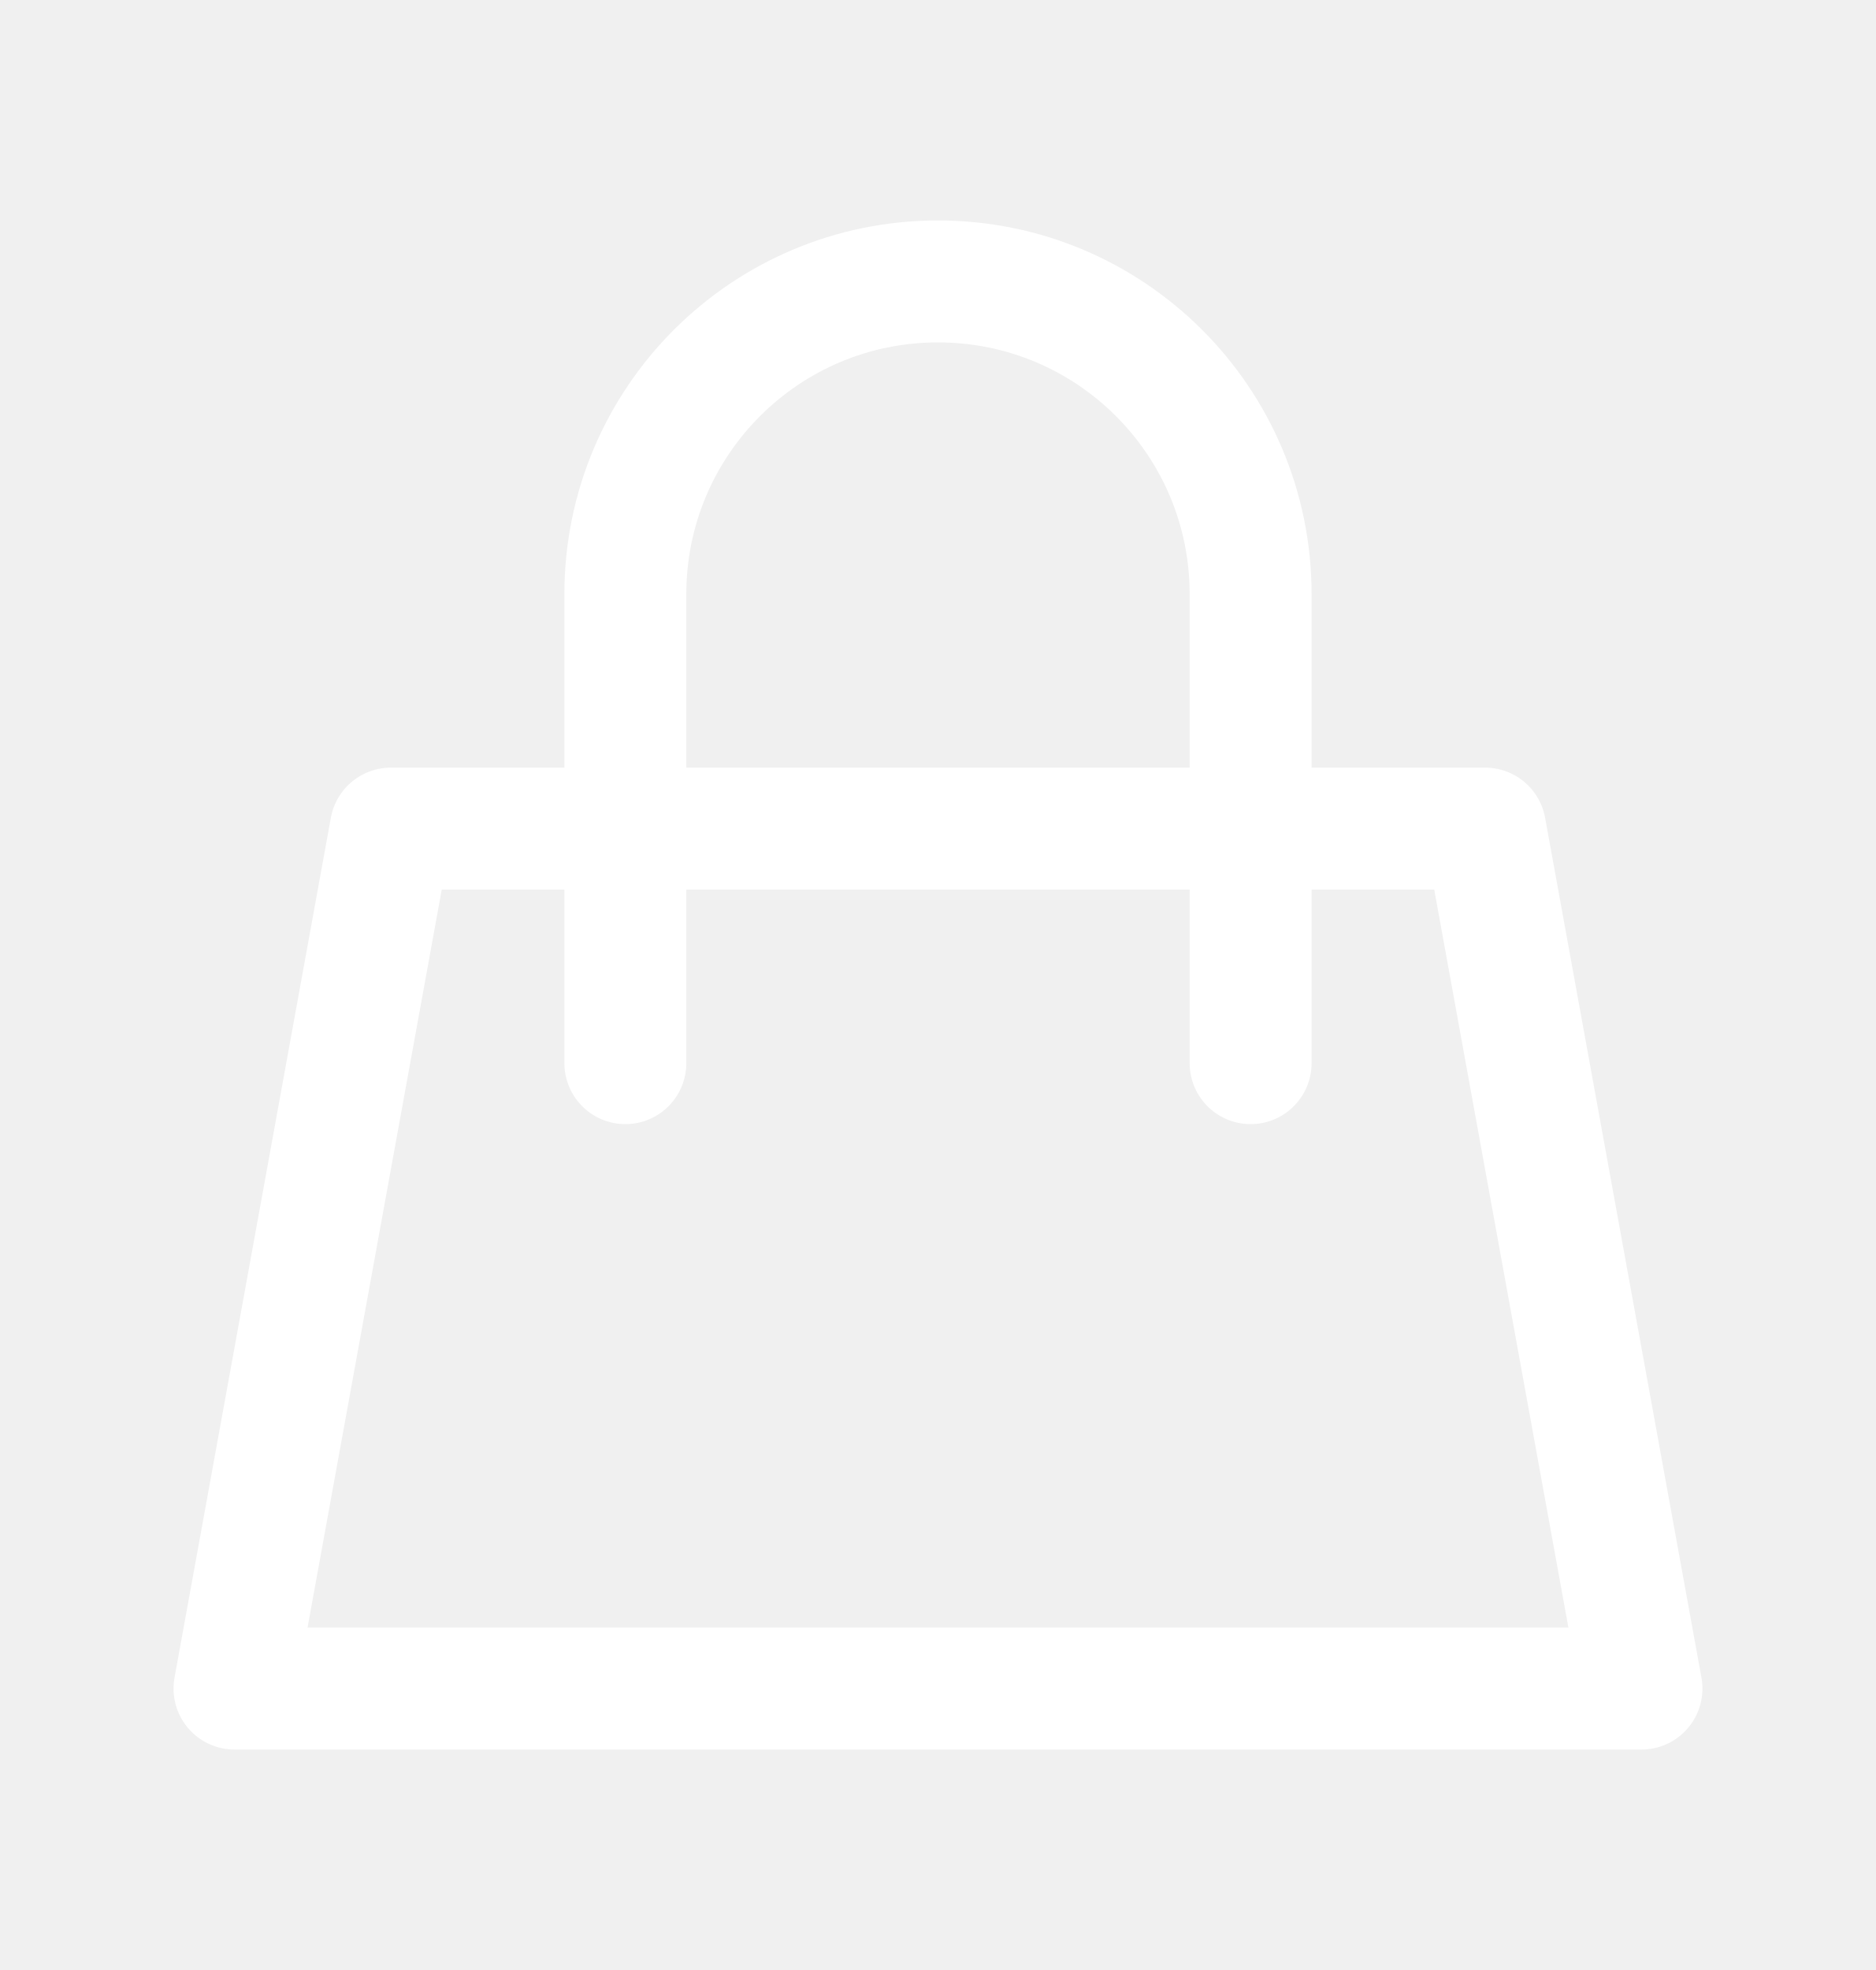
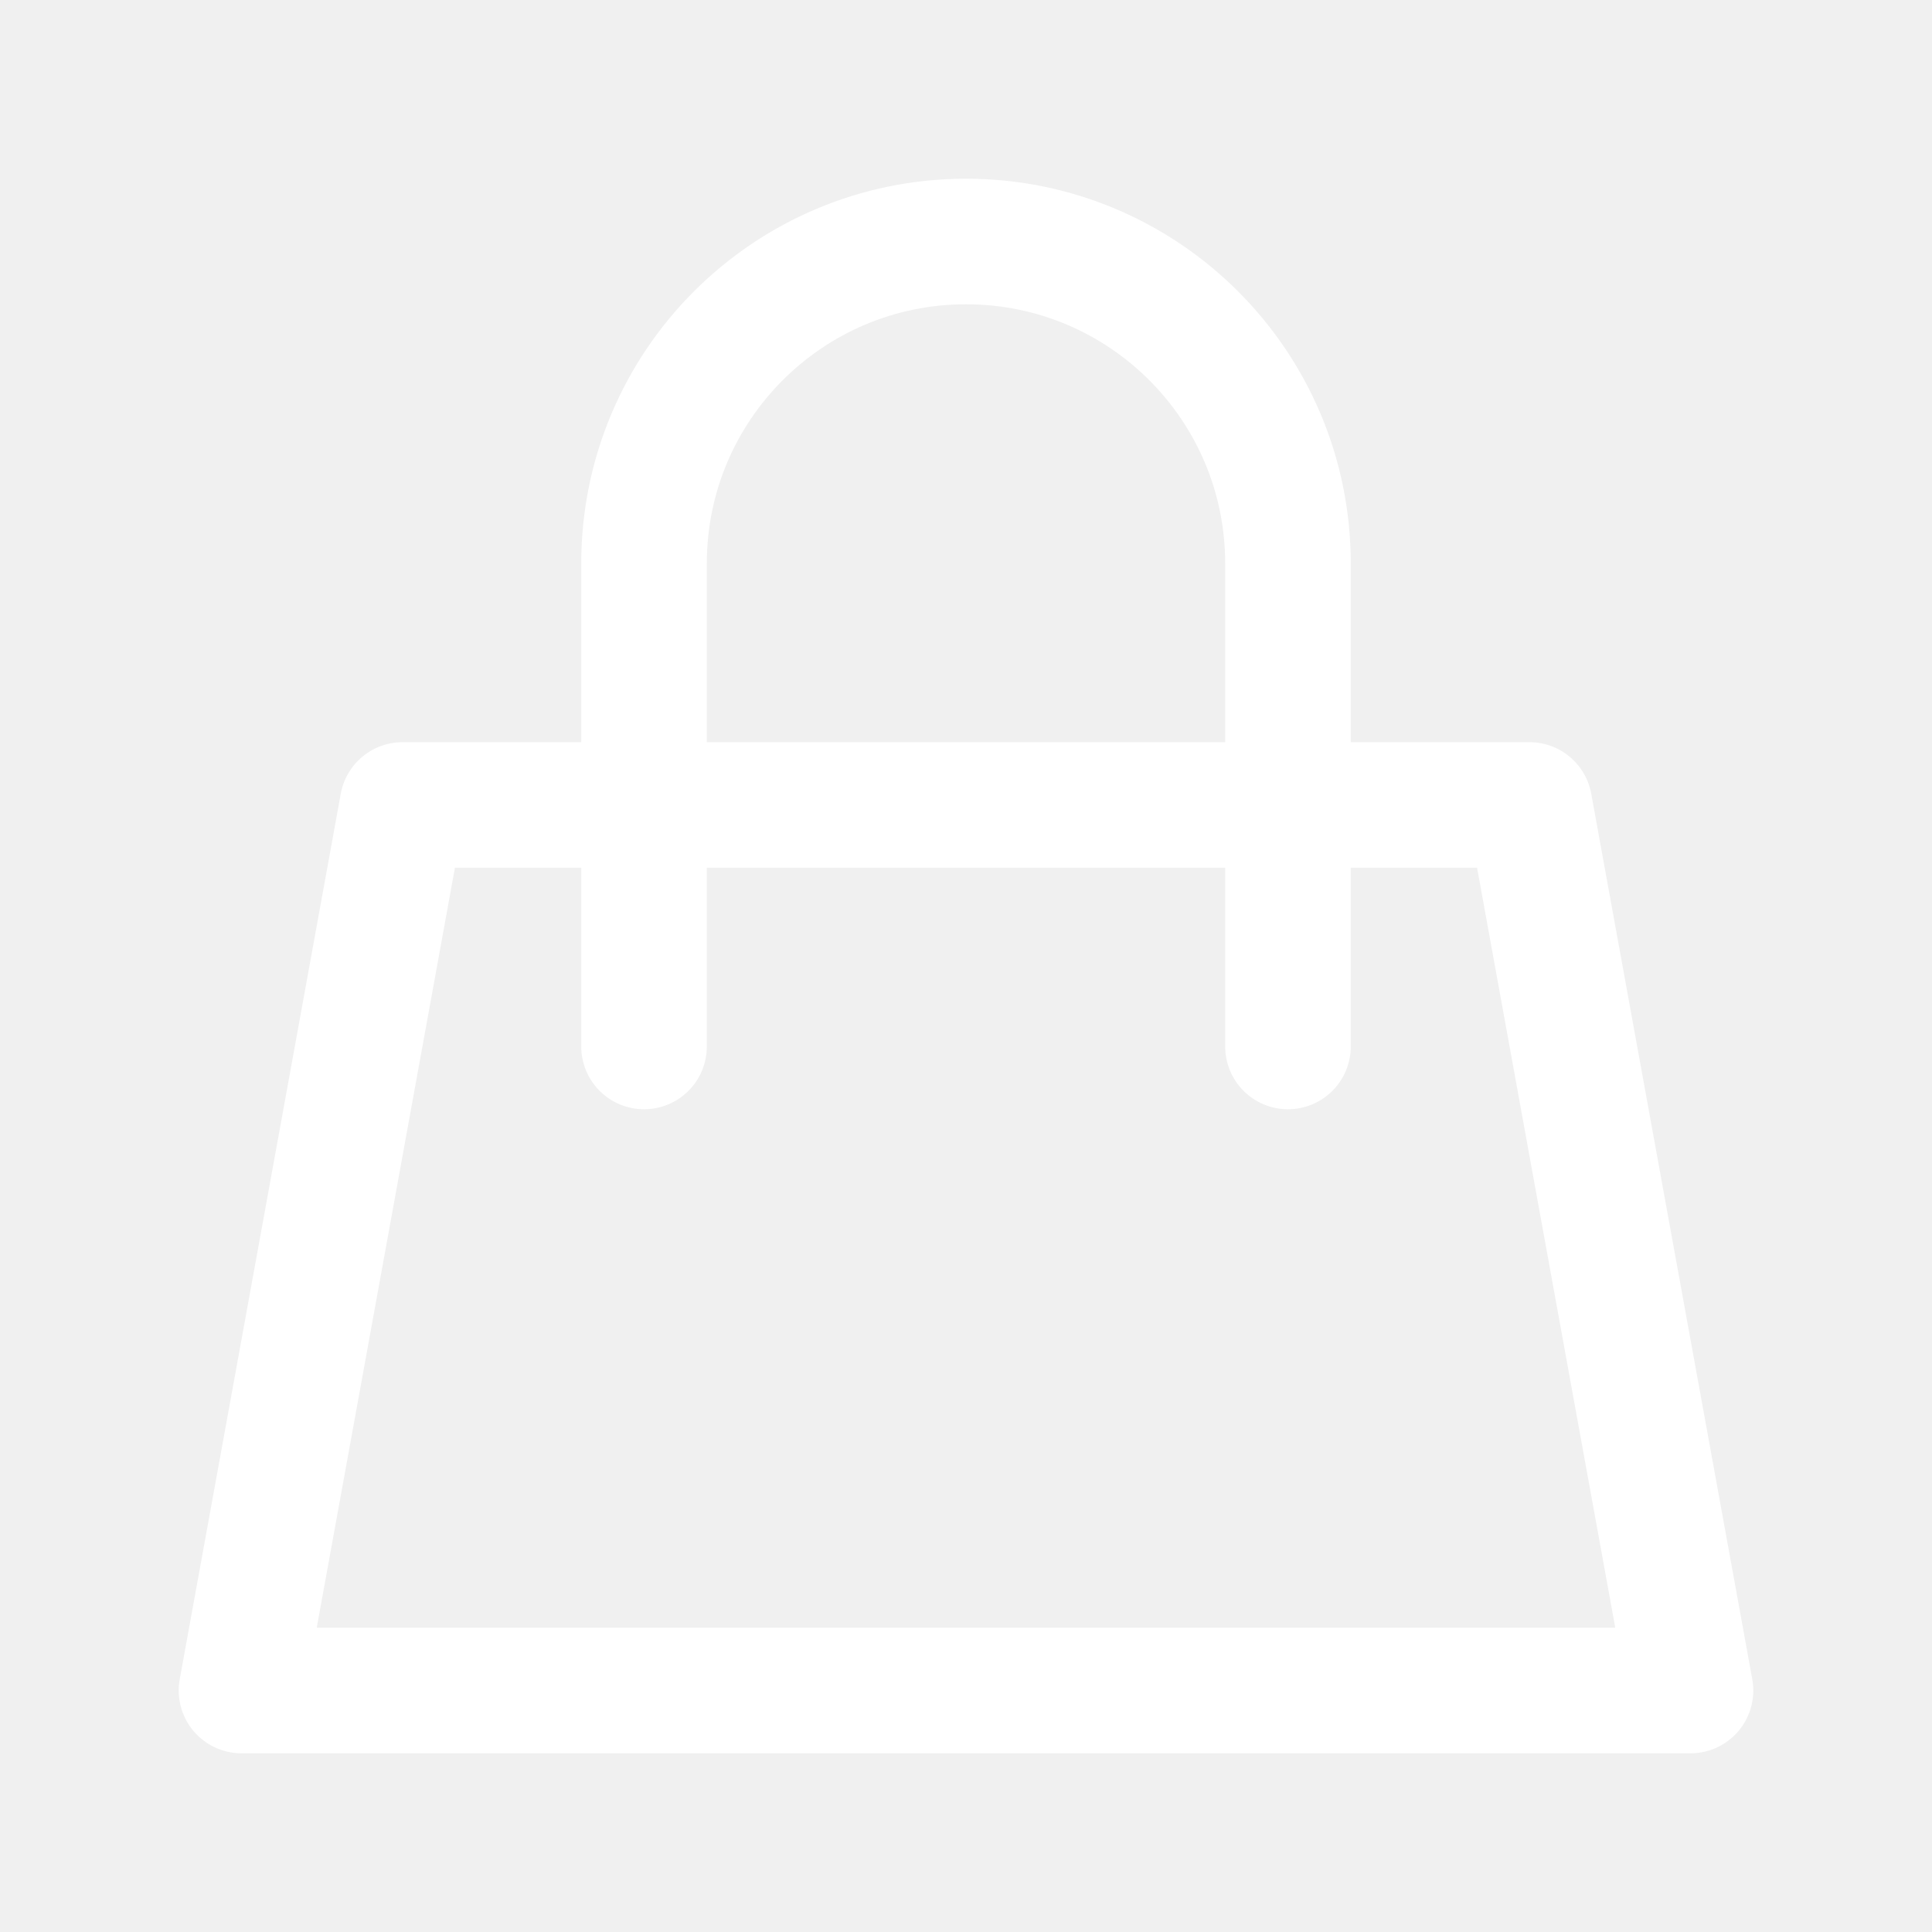
- <svg xmlns="http://www.w3.org/2000/svg" width="20" height="21" viewBox="0 0 20 21" fill="none">
-   <path d="M6.667 8.833H4.167L2.5 18H17.5L15.833 8.833H13.333M6.667 8.833V6.333C6.667 4.492 8.159 3 10 3V3C11.841 3 13.333 4.492 13.333 6.333V8.833M6.667 8.833H13.333M6.667 8.833V11.333M13.333 8.833V11.333" stroke="white" stroke-width="1.3" stroke-linecap="round" stroke-linejoin="round" />
+ <svg xmlns="http://www.w3.org/2000/svg" width="20" height="20" viewBox="0 0 20 20" fill="none">
+   <path d="M6.667 8.333H4.167L2.5 17.5H17.5L15.833 8.333H13.333M6.667 8.333V5.833C6.667 3.992 8.159 2.5 10 2.5V2.5C11.841 2.5 13.333 3.992 13.333 5.833V8.333M6.667 8.333H13.333M6.667 8.333V10.833M13.333 8.333V10.833" stroke="white" stroke-width="1.3" stroke-linecap="round" stroke-linejoin="round" />
</svg>
